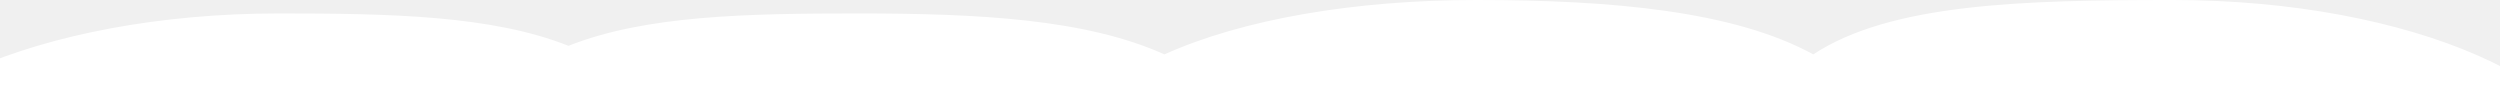
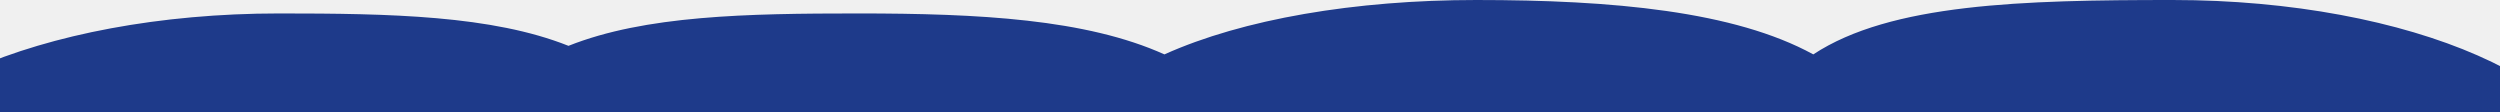
<svg xmlns="http://www.w3.org/2000/svg" viewBox="0 0 1440 64" fill="none">
  <g id="bottom-wave">
-     <path id="Union" fill-rule="evenodd" clip-rule="evenodd" d="M1251.37 218.255C1388.69 218.255 1500 169.397 1500 109.128C1500 48.858 1388.69 0 1251.37 0C1165.04 0 1089.03 2.007 1044.45 31.33C998.887 6.399 928.849 0 850.364 0C780.559 0 715.869 10.997 670.711 31.33C625.553 10.997 564.071 7.745 494.267 7.745C430.072 7.745 371.559 8.871 327.446 26.402C283.334 8.871 224.821 7.745 160.626 7.745C23.314 7.745 -88 56.603 -88 116.872C-88 177.142 23.314 226 160.626 226C224.821 226 283.334 215.321 327.446 197.79C371.559 215.321 430.072 226 494.267 226C564.071 226 627.157 213.373 672.315 193.04C717.473 213.373 780.559 226 850.364 226C936.7 226 1012.76 206.684 1057.33 177.362C1102.9 202.293 1172.89 218.255 1251.37 218.255Z" fill="#ffffff" />
+     <path id="Union" fill-rule="evenodd" clip-rule="evenodd" d="M1251.37 218.255C1388.69 218.255 1500 169.397 1500 109.128C1500 48.858 1388.69 0 1251.37 0C1165.04 0 1089.03 2.007 1044.45 31.33C998.887 6.399 928.849 0 850.364 0C780.559 0 715.869 10.997 670.711 31.33C625.553 10.997 564.071 7.745 494.267 7.745C430.072 7.745 371.559 8.871 327.446 26.402C283.334 8.871 224.821 7.745 160.626 7.745C23.314 7.745 -88 56.603 -88 116.872C-88 177.142 23.314 226 160.626 226C224.821 226 283.334 215.321 327.446 197.79C371.559 215.321 430.072 226 494.267 226C564.071 226 627.157 213.373 672.315 193.04C717.473 213.373 780.559 226 850.364 226C936.7 226 1012.76 206.684 1057.33 177.362C1102.9 202.293 1172.89 218.255 1251.37 218.255Z" fill="#1e3a8a" />
  </g>
</svg>
